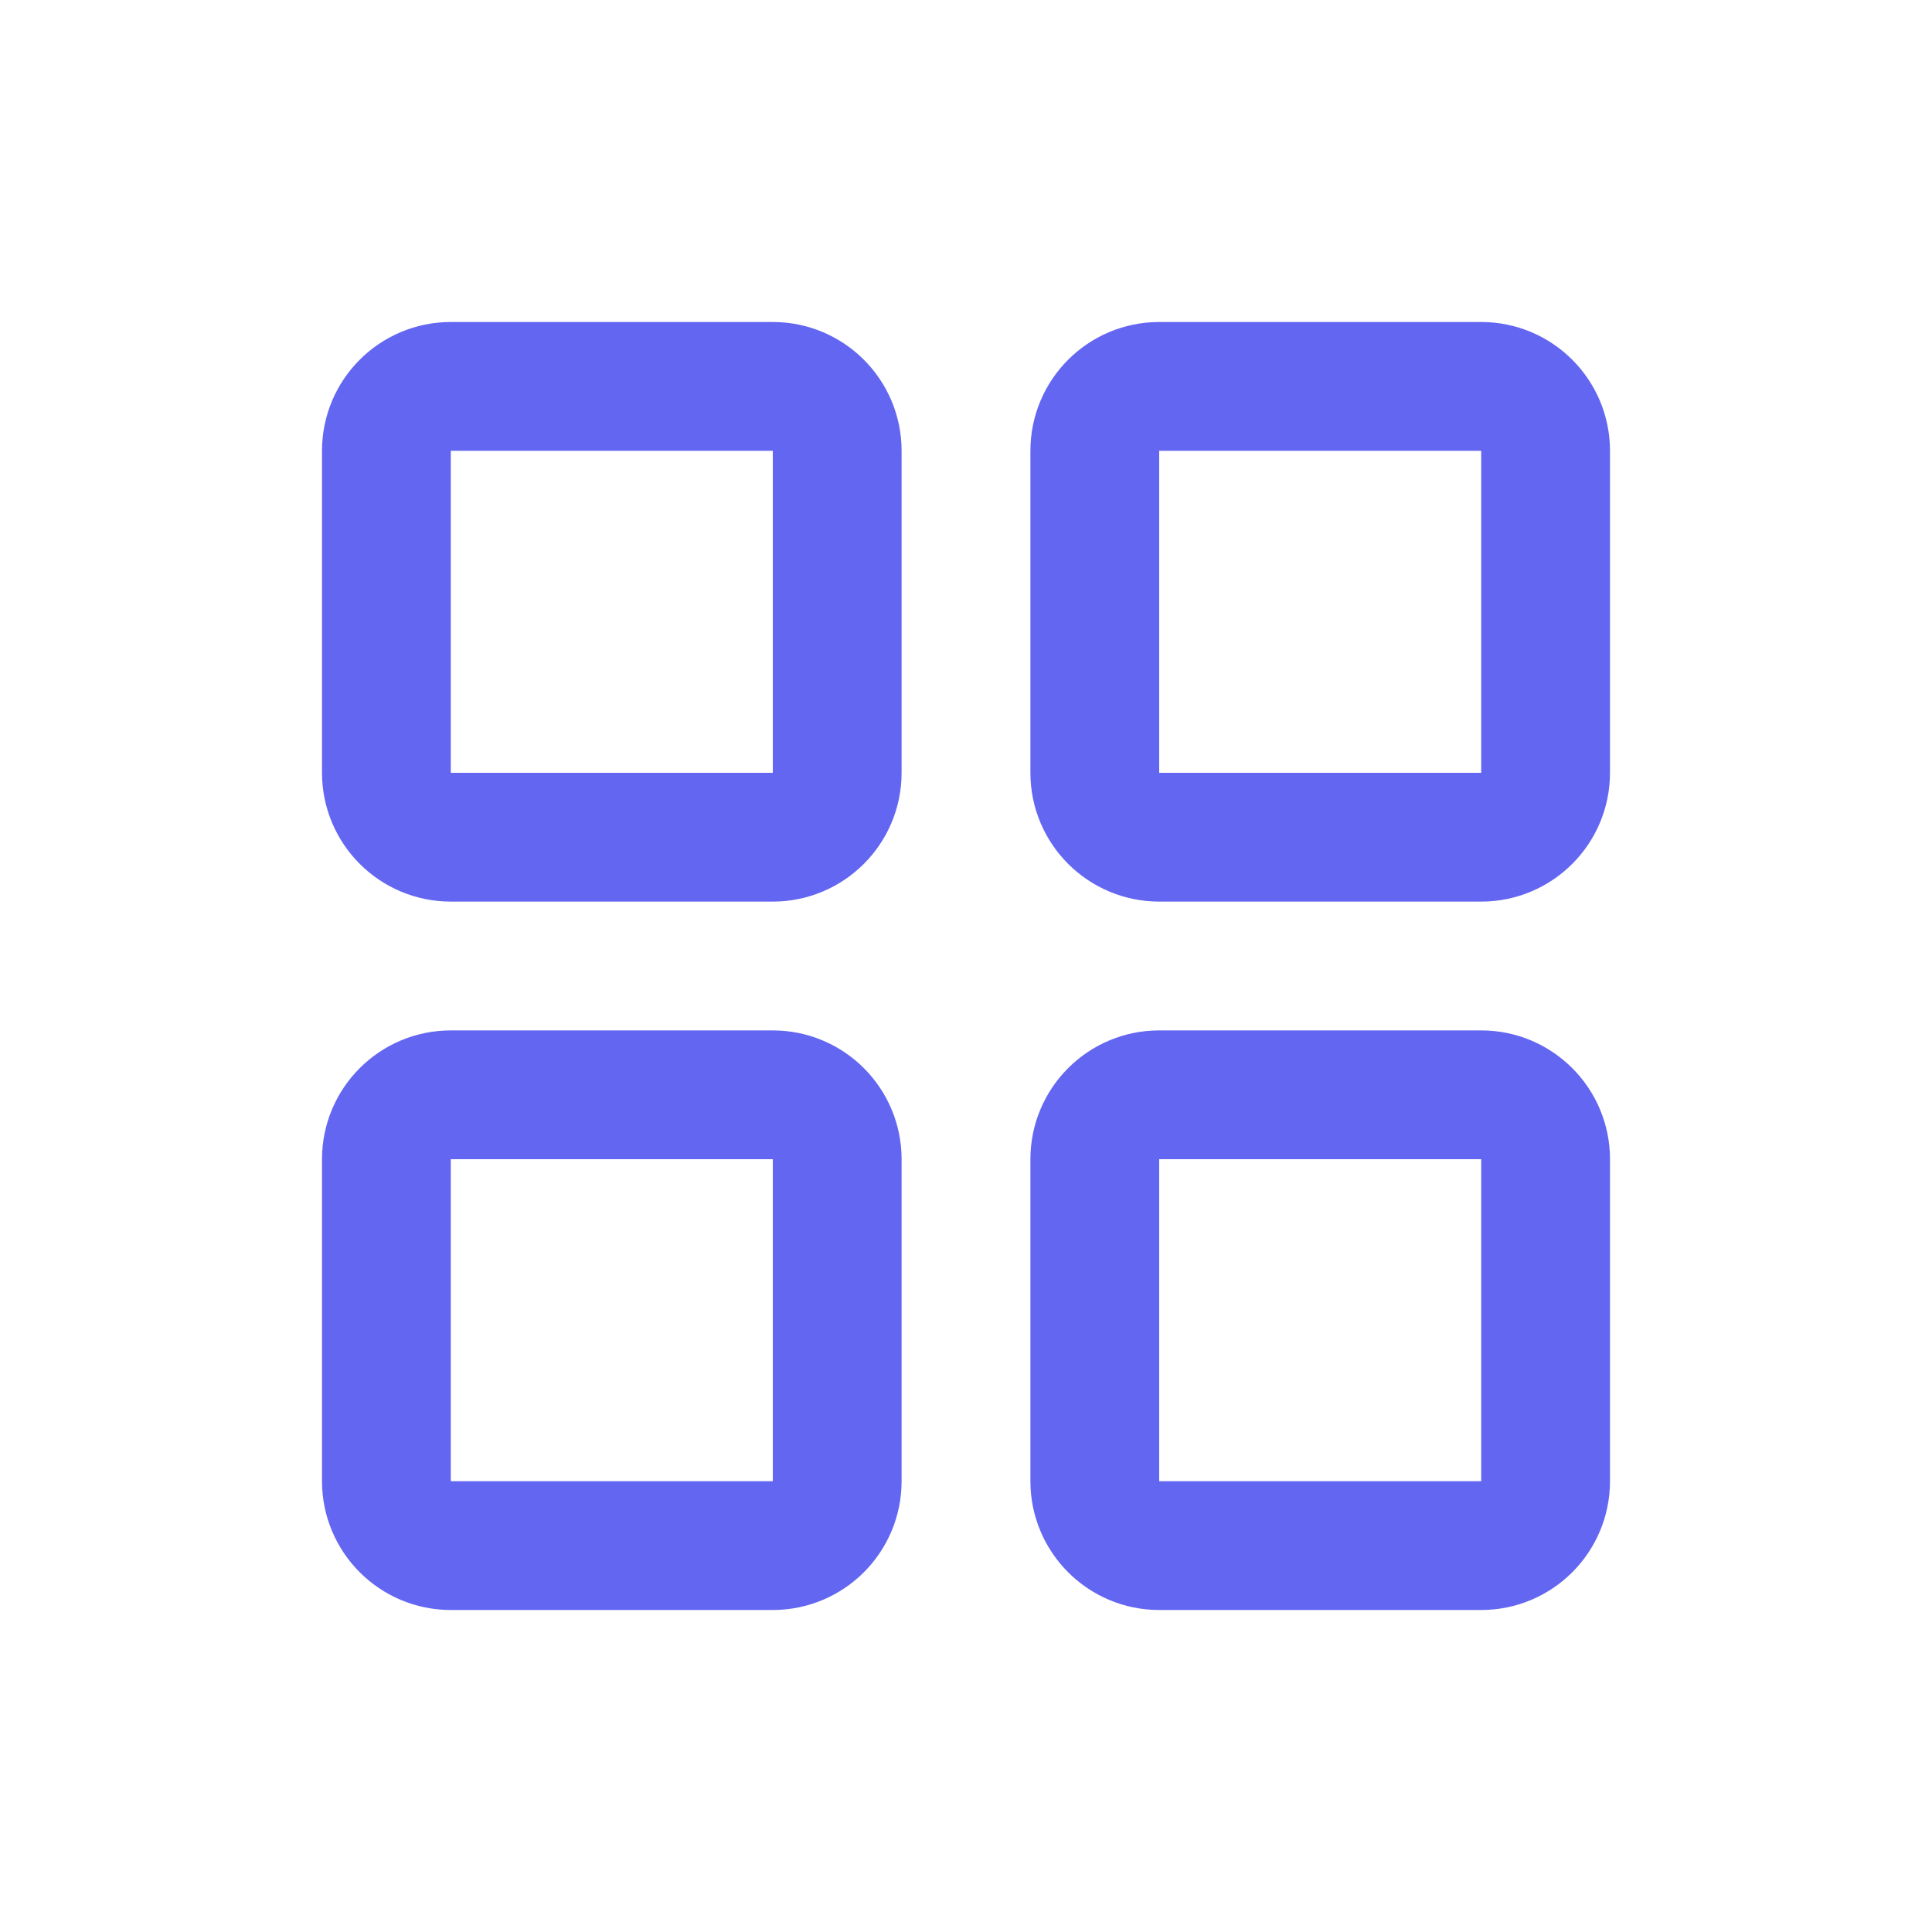
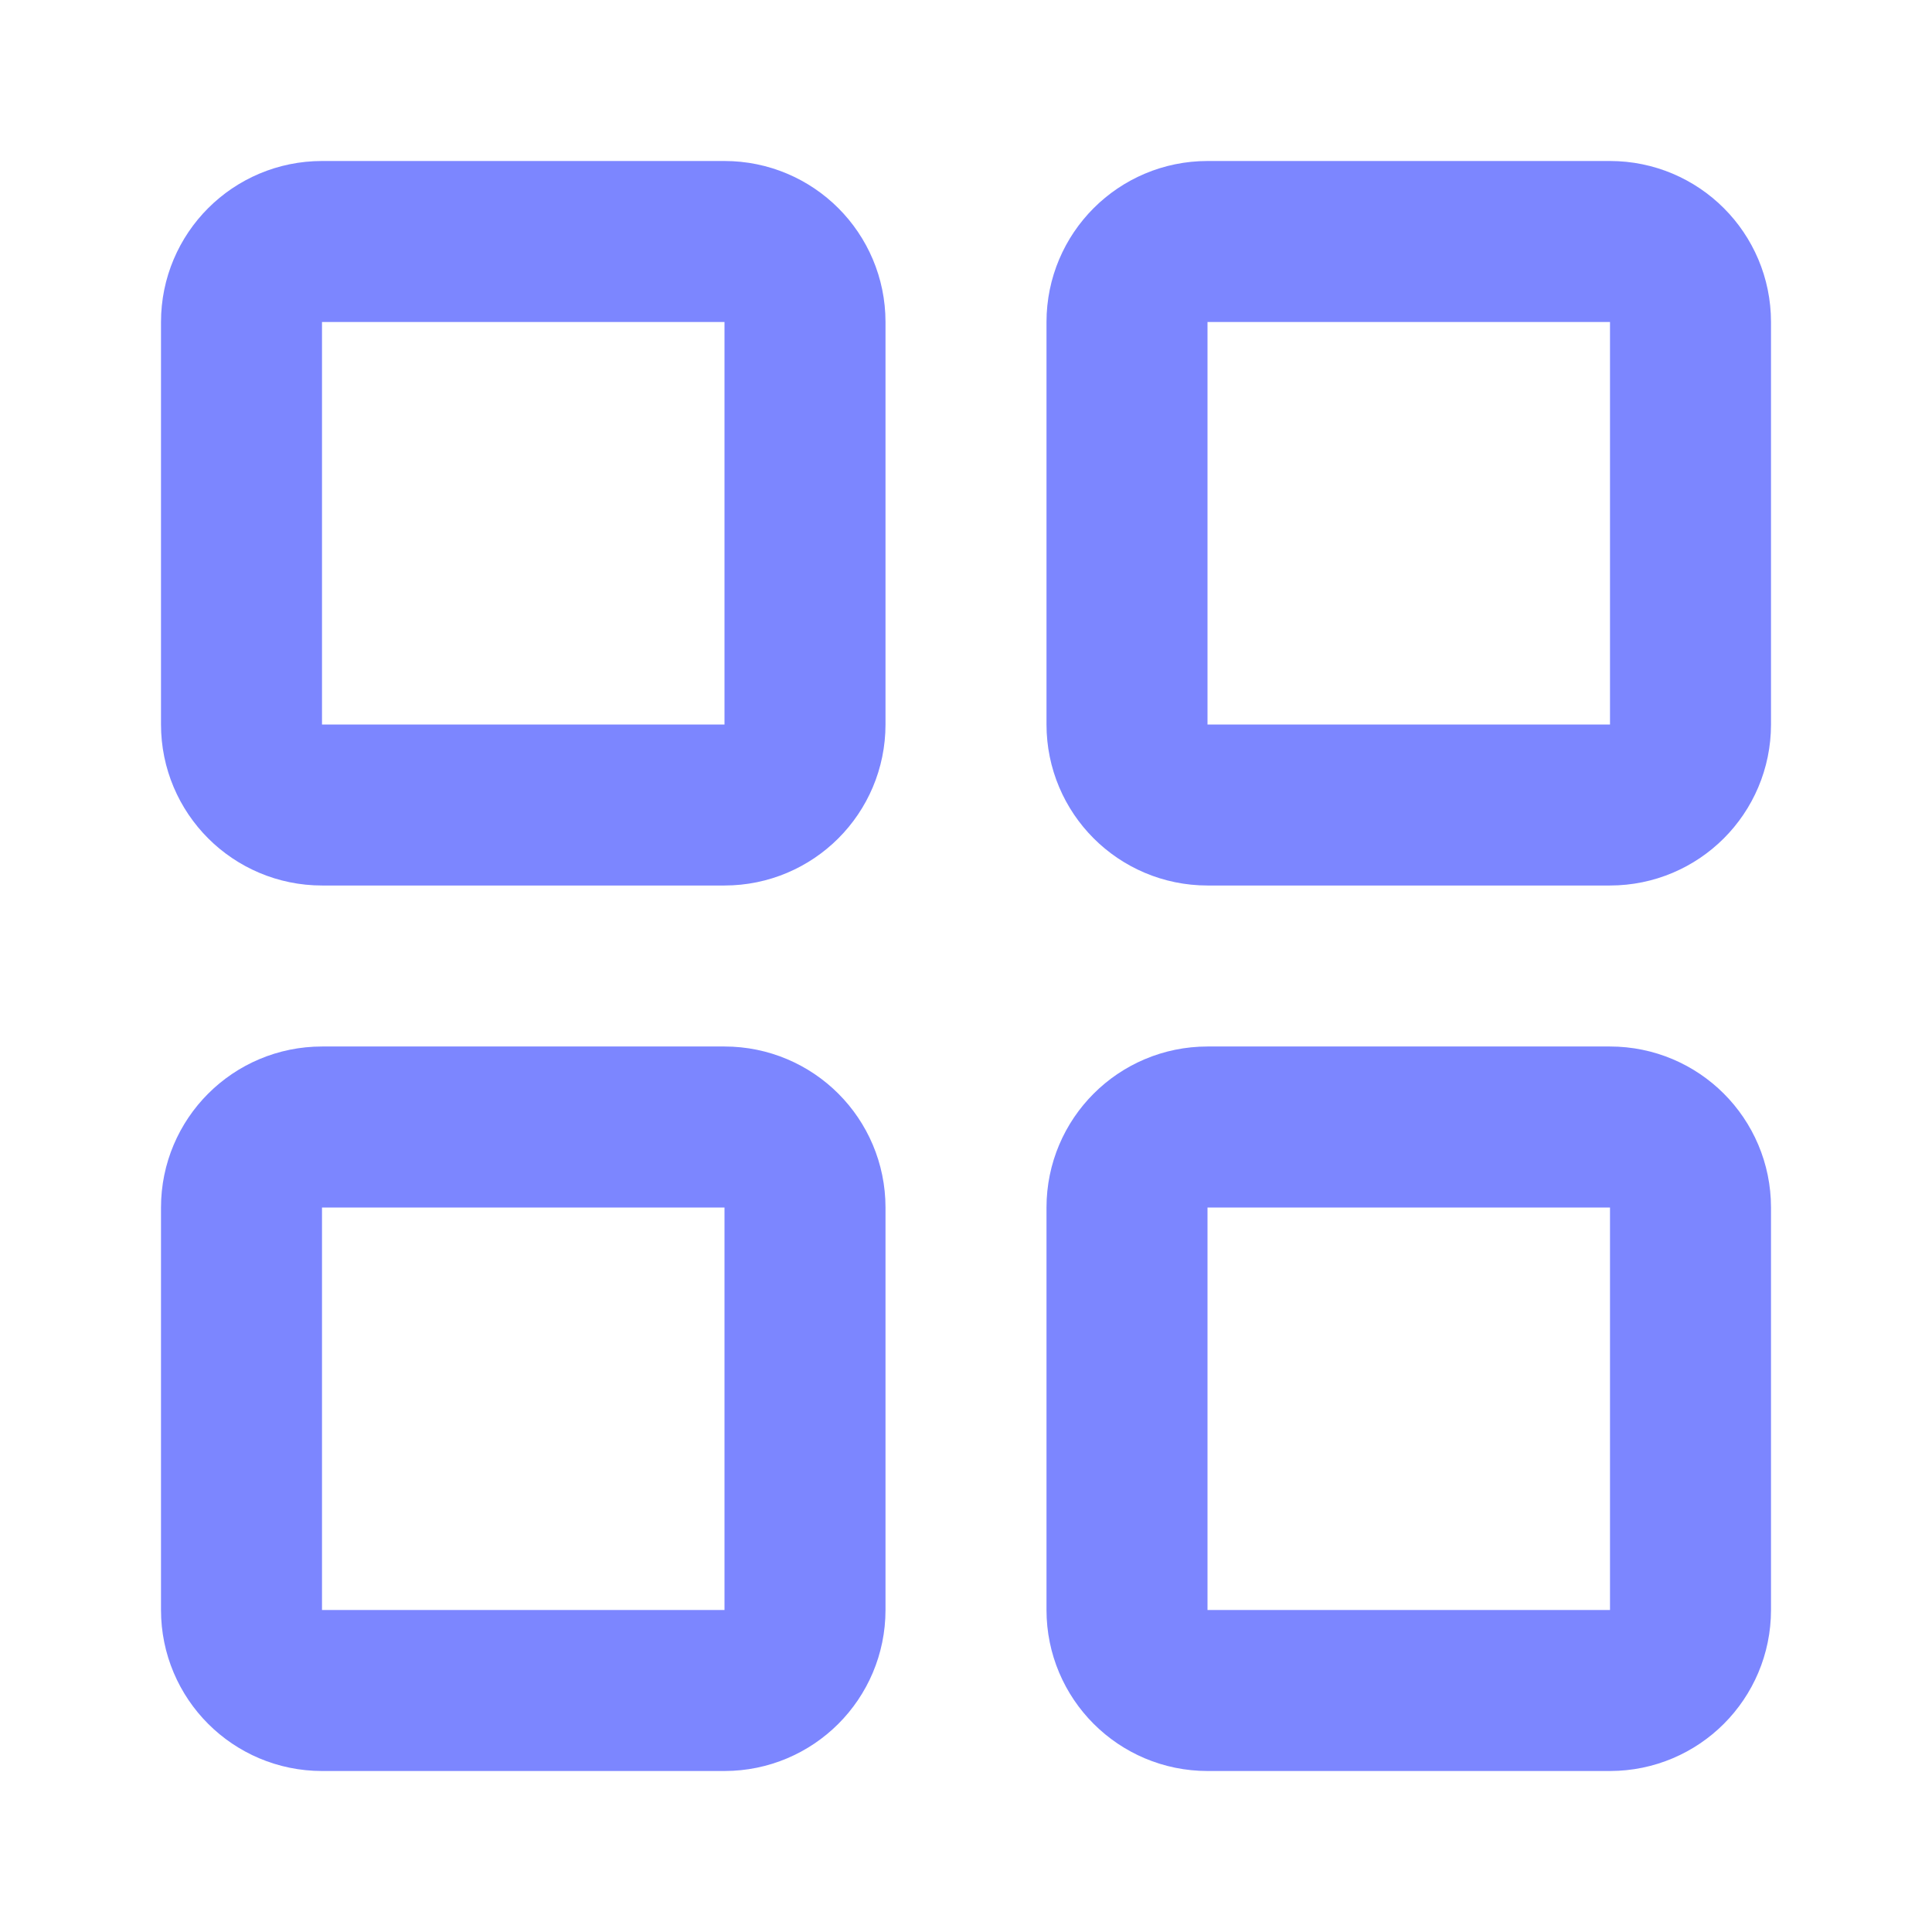
- <svg xmlns="http://www.w3.org/2000/svg" width="30" height="30" viewBox="0 0 30 30" fill="none">
-   <path d="M12 6H7C6.448 6 6 6.448 6 7V12C6 12.552 6.448 13 7 13H12C12.552 13 13 12.552 13 12V7C13 6.448 12.552 6 12 6Z" stroke="#6366F1" stroke-width="2" stroke-linecap="round" stroke-linejoin="round" />
-   <path d="M23 6H18C17.448 6 17 6.448 17 7V12C17 12.552 17.448 13 18 13H23C23.552 13 24 12.552 24 12V7C24 6.448 23.552 6 23 6Z" stroke="#6366F1" stroke-width="2" stroke-linecap="round" stroke-linejoin="round" />
-   <path d="M12 17H7C6.448 17 6 17.448 6 18V23C6 23.552 6.448 24 7 24H12C12.552 24 13 23.552 13 23V18C13 17.448 12.552 17 12 17Z" stroke="#6366F1" stroke-width="2" stroke-linecap="round" stroke-linejoin="round" />
-   <path d="M23 17H18C17.448 17 17 17.448 17 18V23C17 23.552 17.448 24 18 24H23C23.552 24 24 23.552 24 23V18C24 17.448 23.552 17 23 17Z" stroke="#6366F1" stroke-width="2" stroke-linecap="round" stroke-linejoin="round" />
+ <svg xmlns="http://www.w3.org/2000/svg" stroke-width="2" width="24" height="24" stroke="#7C86FF" stroke-linecap="round" stroke-linejoin="round" fill="none" viewBox="0 0 24 24" class="lucide lucide-layout-grid w-5 h-5 text-indigo-600 dark:text-indigo-400">
+   <rect width="7" height="7" x="3" y="3" rx="1" />
+   <rect width="7" height="7" x="14" y="3" rx="1" />
+   <rect width="7" height="7" x="14" y="14" rx="1" />
+   <rect width="7" height="7" x="3" y="14" rx="1" />
</svg>
